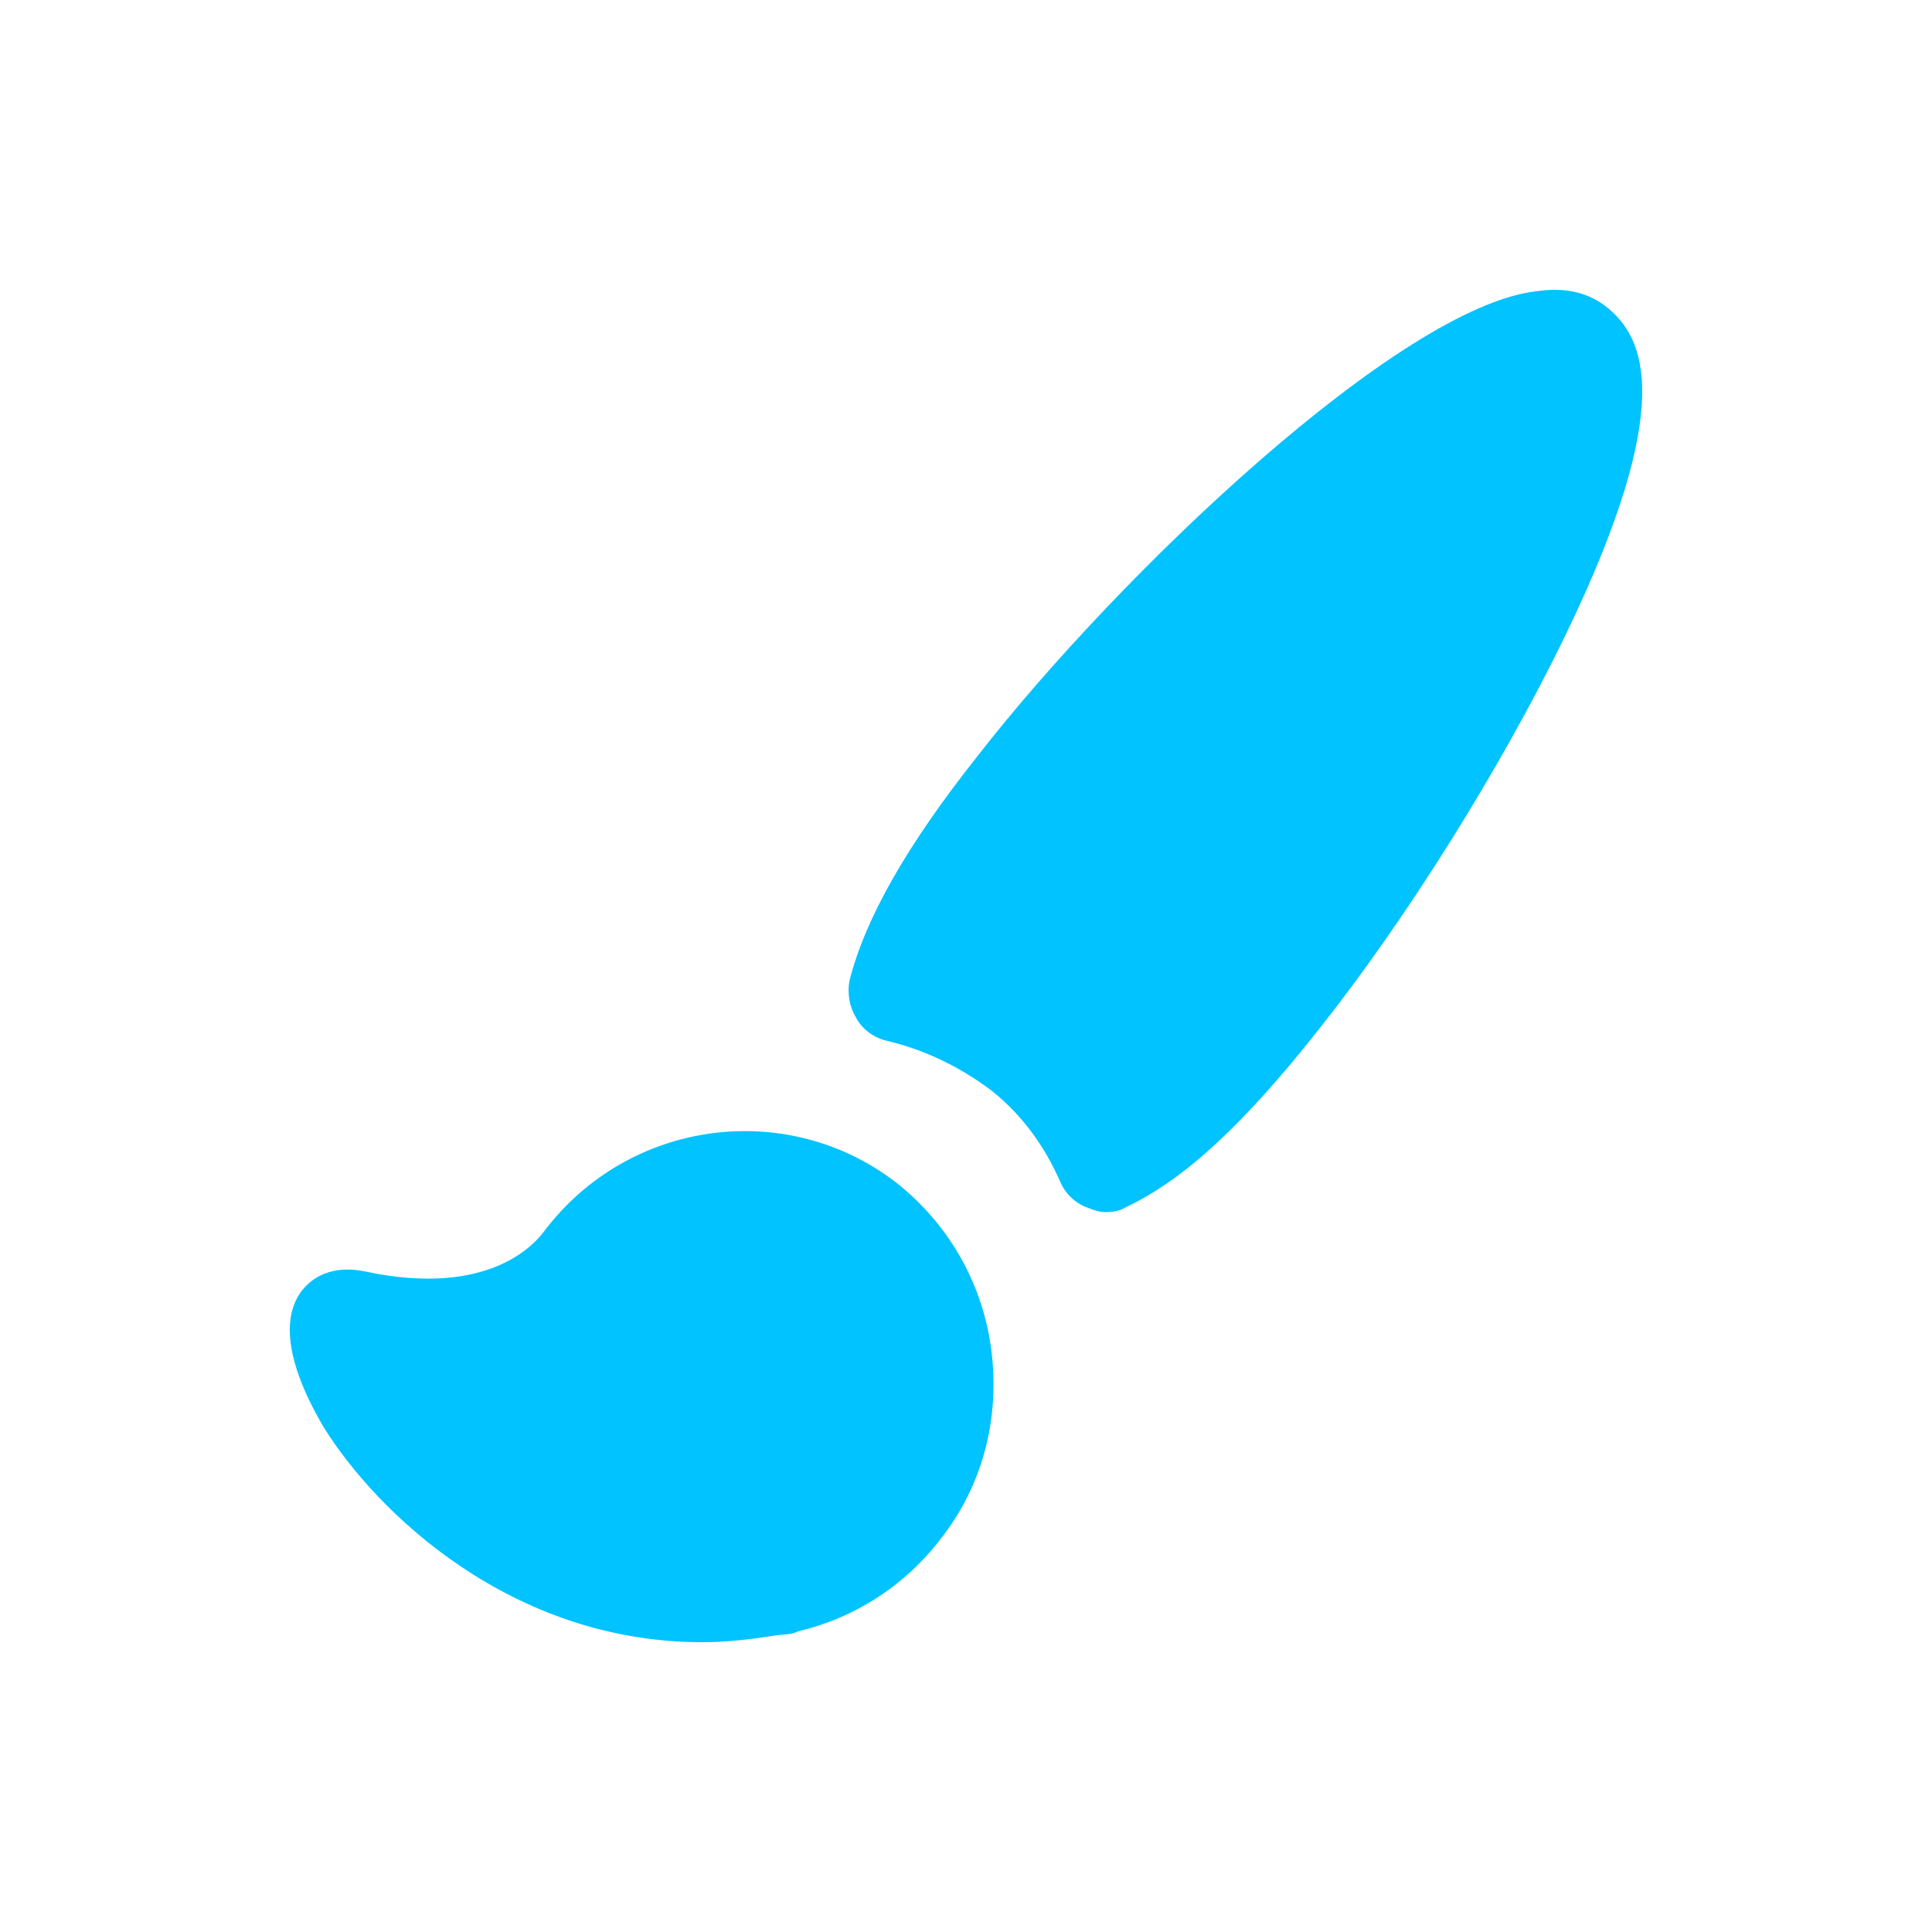
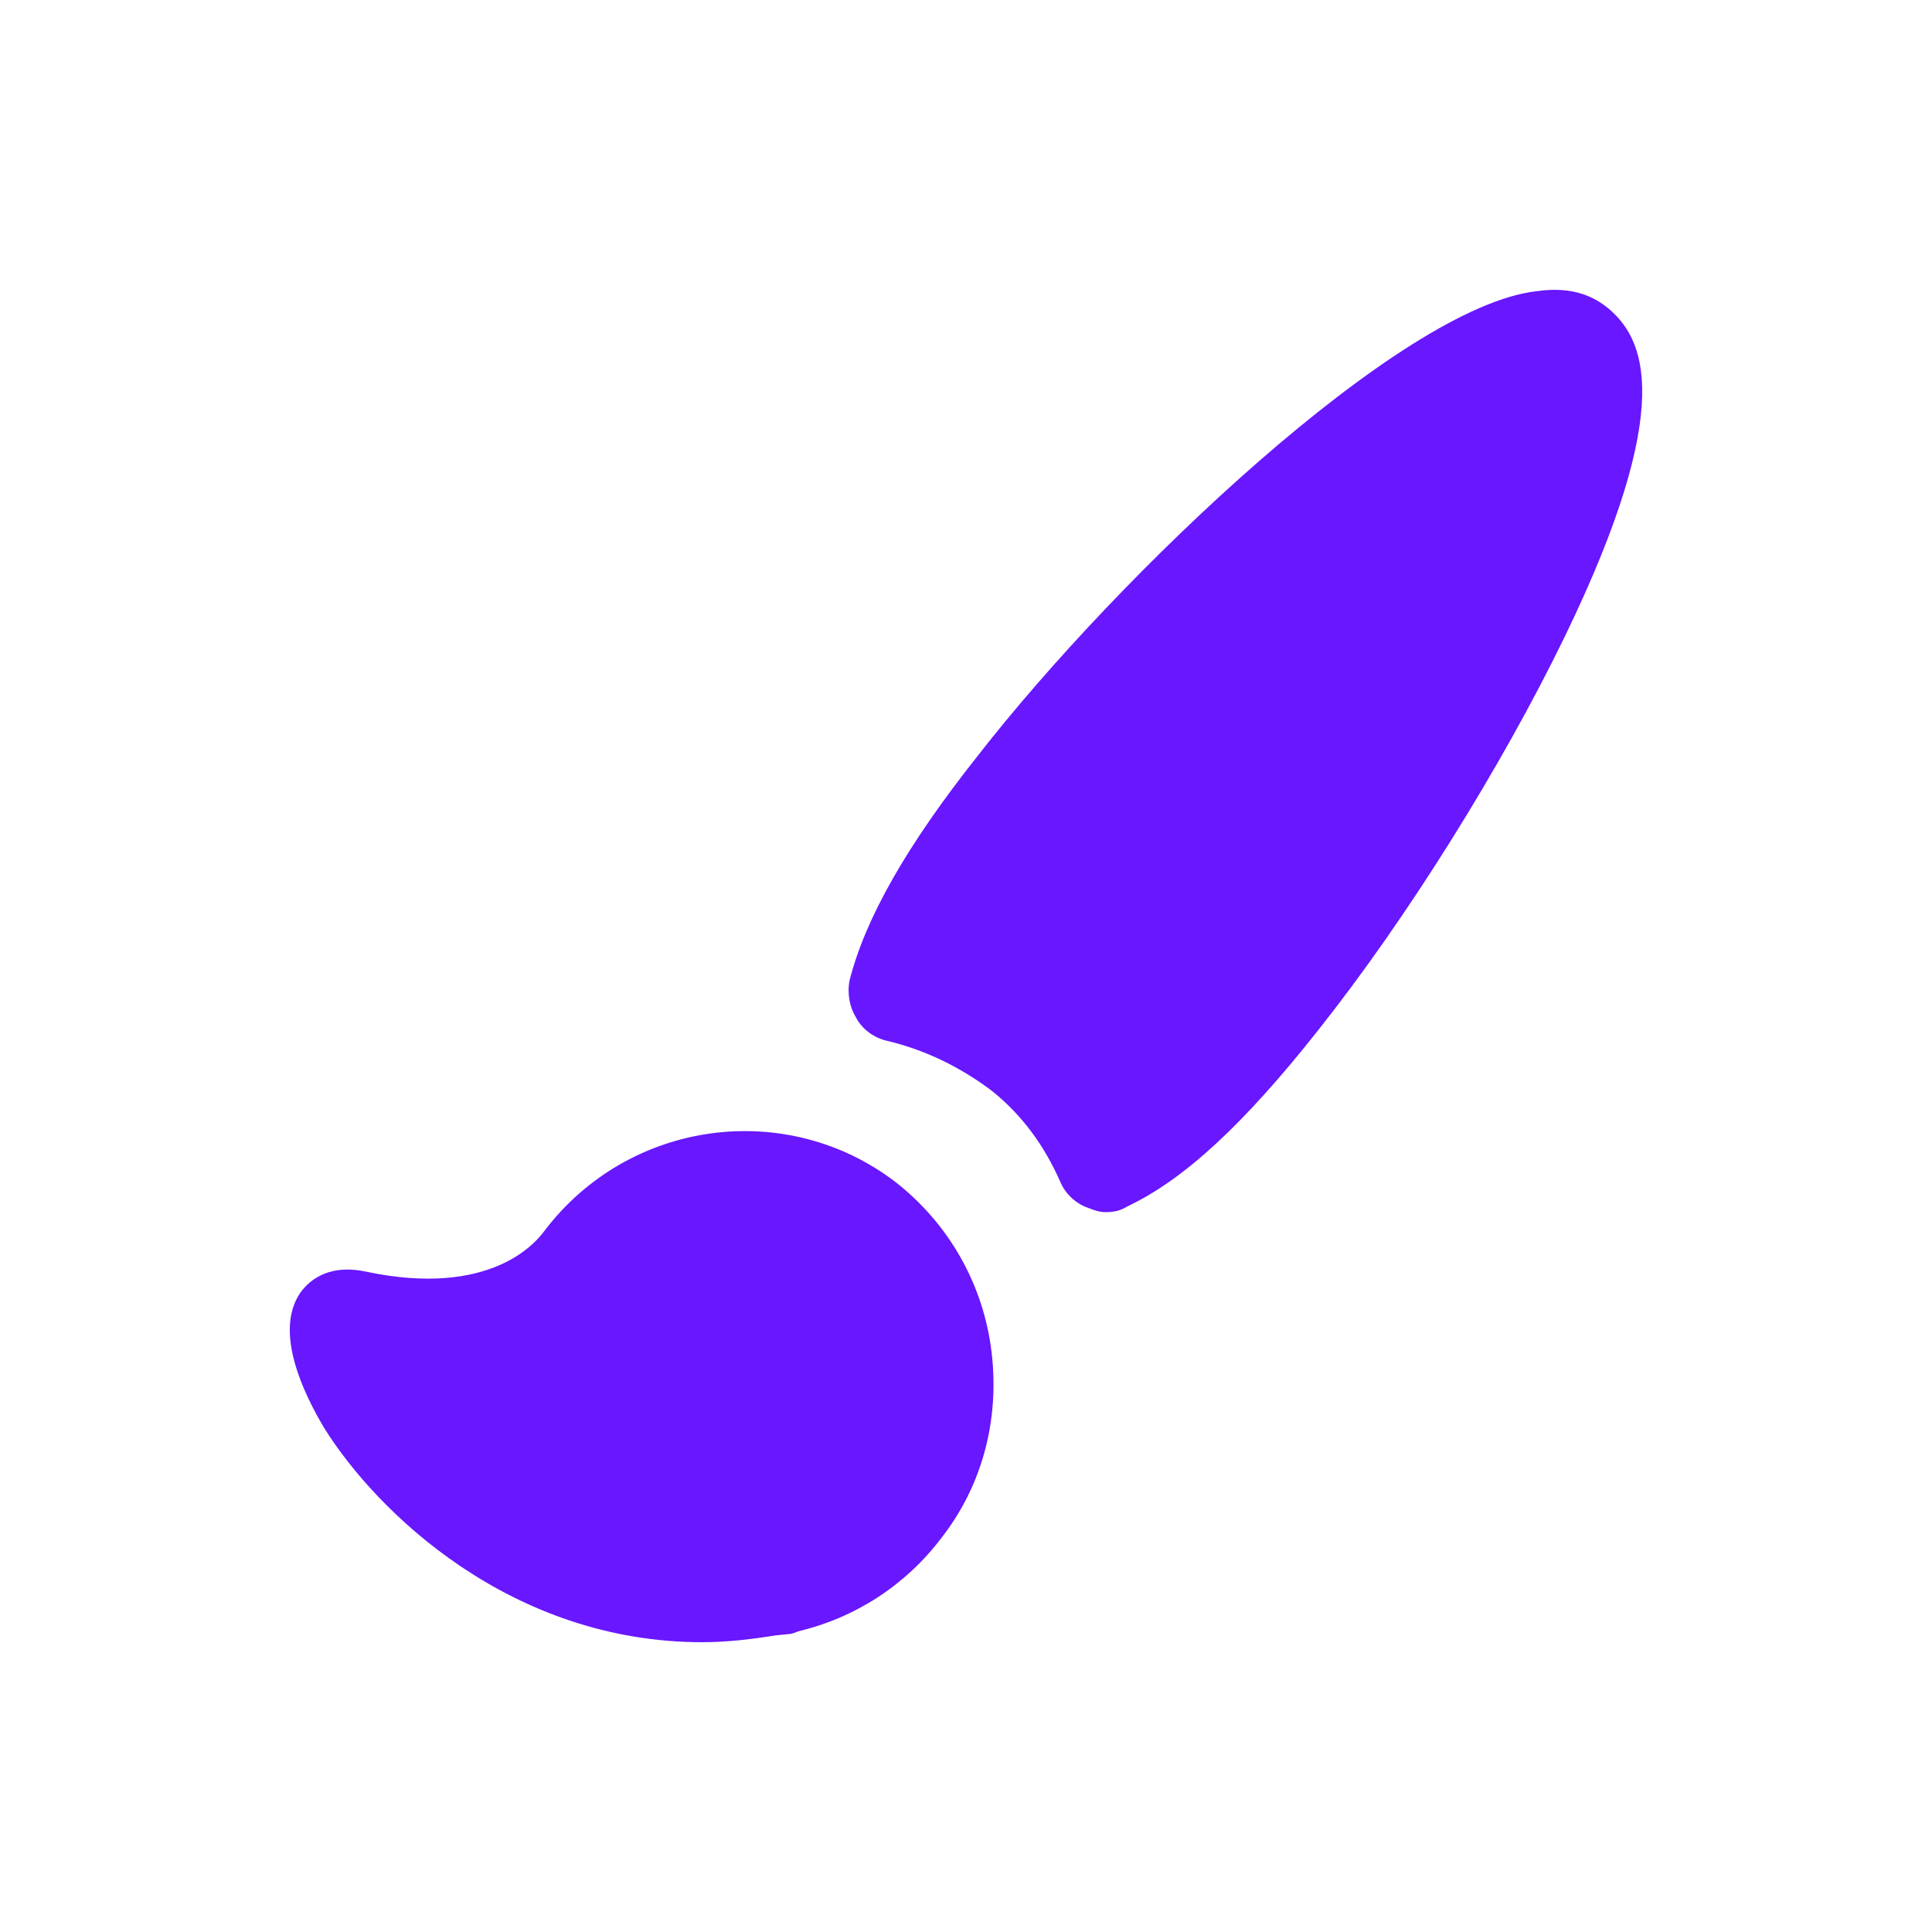
<svg xmlns="http://www.w3.org/2000/svg" width="20px" height="20px" viewBox="0 0 20 20" version="1.1">
  <defs />
  <g id="Paint-Editor-V1" stroke="none" stroke-width="1" fill="none" fill-rule="evenodd">
-     <path d="M16.2,6.587 C15.542,7.942 14.566,9.505 13.646,10.664 C12.875,11.64 12.257,12.212 11.666,12.491 C11.597,12.534 11.53,12.548 11.446,12.548 C11.391,12.548 11.336,12.534 11.268,12.505 C11.144,12.464 11.034,12.367 10.979,12.241 C10.814,11.863 10.581,11.543 10.266,11.291 C9.949,11.053 9.591,10.872 9.181,10.774 C9.056,10.746 8.932,10.664 8.863,10.537 C8.795,10.425 8.768,10.286 8.795,10.147 C8.959,9.505 9.385,8.752 10.127,7.817 C11.585,5.945 14.498,3.169 15.911,3.014 C16.296,2.958 16.516,3.083 16.653,3.195 C17.012,3.502 17.369,4.174 16.2,6.587 Z M10.265,13.999 C10.348,14.697 10.169,15.381 9.742,15.925 C9.372,16.412 8.85,16.749 8.26,16.888 C8.232,16.902 8.191,16.916 8.163,16.916 L8.025,16.93 C7.765,16.972 7.518,17 7.269,17 C5.292,17 3.903,15.659 3.355,14.781 C3.147,14.432 2.833,13.79 3.107,13.385 C3.176,13.287 3.367,13.078 3.779,13.162 C5.085,13.441 5.552,12.855 5.635,12.743 C6.515,11.584 8.15,11.375 9.275,12.24 C9.826,12.673 10.182,13.301 10.265,13.999 Z" id="Fill-4" fill="#00C3FF" />
+     <path d="M16.2,6.587 C15.542,7.942 14.566,9.505 13.646,10.664 C12.875,11.64 12.257,12.212 11.666,12.491 C11.597,12.534 11.53,12.548 11.446,12.548 C11.391,12.548 11.336,12.534 11.268,12.505 C11.144,12.464 11.034,12.367 10.979,12.241 C10.814,11.863 10.581,11.543 10.266,11.291 C9.949,11.053 9.591,10.872 9.181,10.774 C9.056,10.746 8.932,10.664 8.863,10.537 C8.795,10.425 8.768,10.286 8.795,10.147 C8.959,9.505 9.385,8.752 10.127,7.817 C11.585,5.945 14.498,3.169 15.911,3.014 C16.296,2.958 16.516,3.083 16.653,3.195 C17.012,3.502 17.369,4.174 16.2,6.587 Z M10.265,13.999 C10.348,14.697 10.169,15.381 9.742,15.925 C9.372,16.412 8.85,16.749 8.26,16.888 C8.232,16.902 8.191,16.916 8.163,16.916 L8.025,16.93 C7.765,16.972 7.518,17 7.269,17 C5.292,17 3.903,15.659 3.355,14.781 C3.147,14.432 2.833,13.79 3.107,13.385 C3.176,13.287 3.367,13.078 3.779,13.162 C5.085,13.441 5.552,12.855 5.635,12.743 C6.515,11.584 8.15,11.375 9.275,12.24 C9.826,12.673 10.182,13.301 10.265,13.999 Z" id="Fill-4" fill="#6817ff" />
  </g>
</svg>
